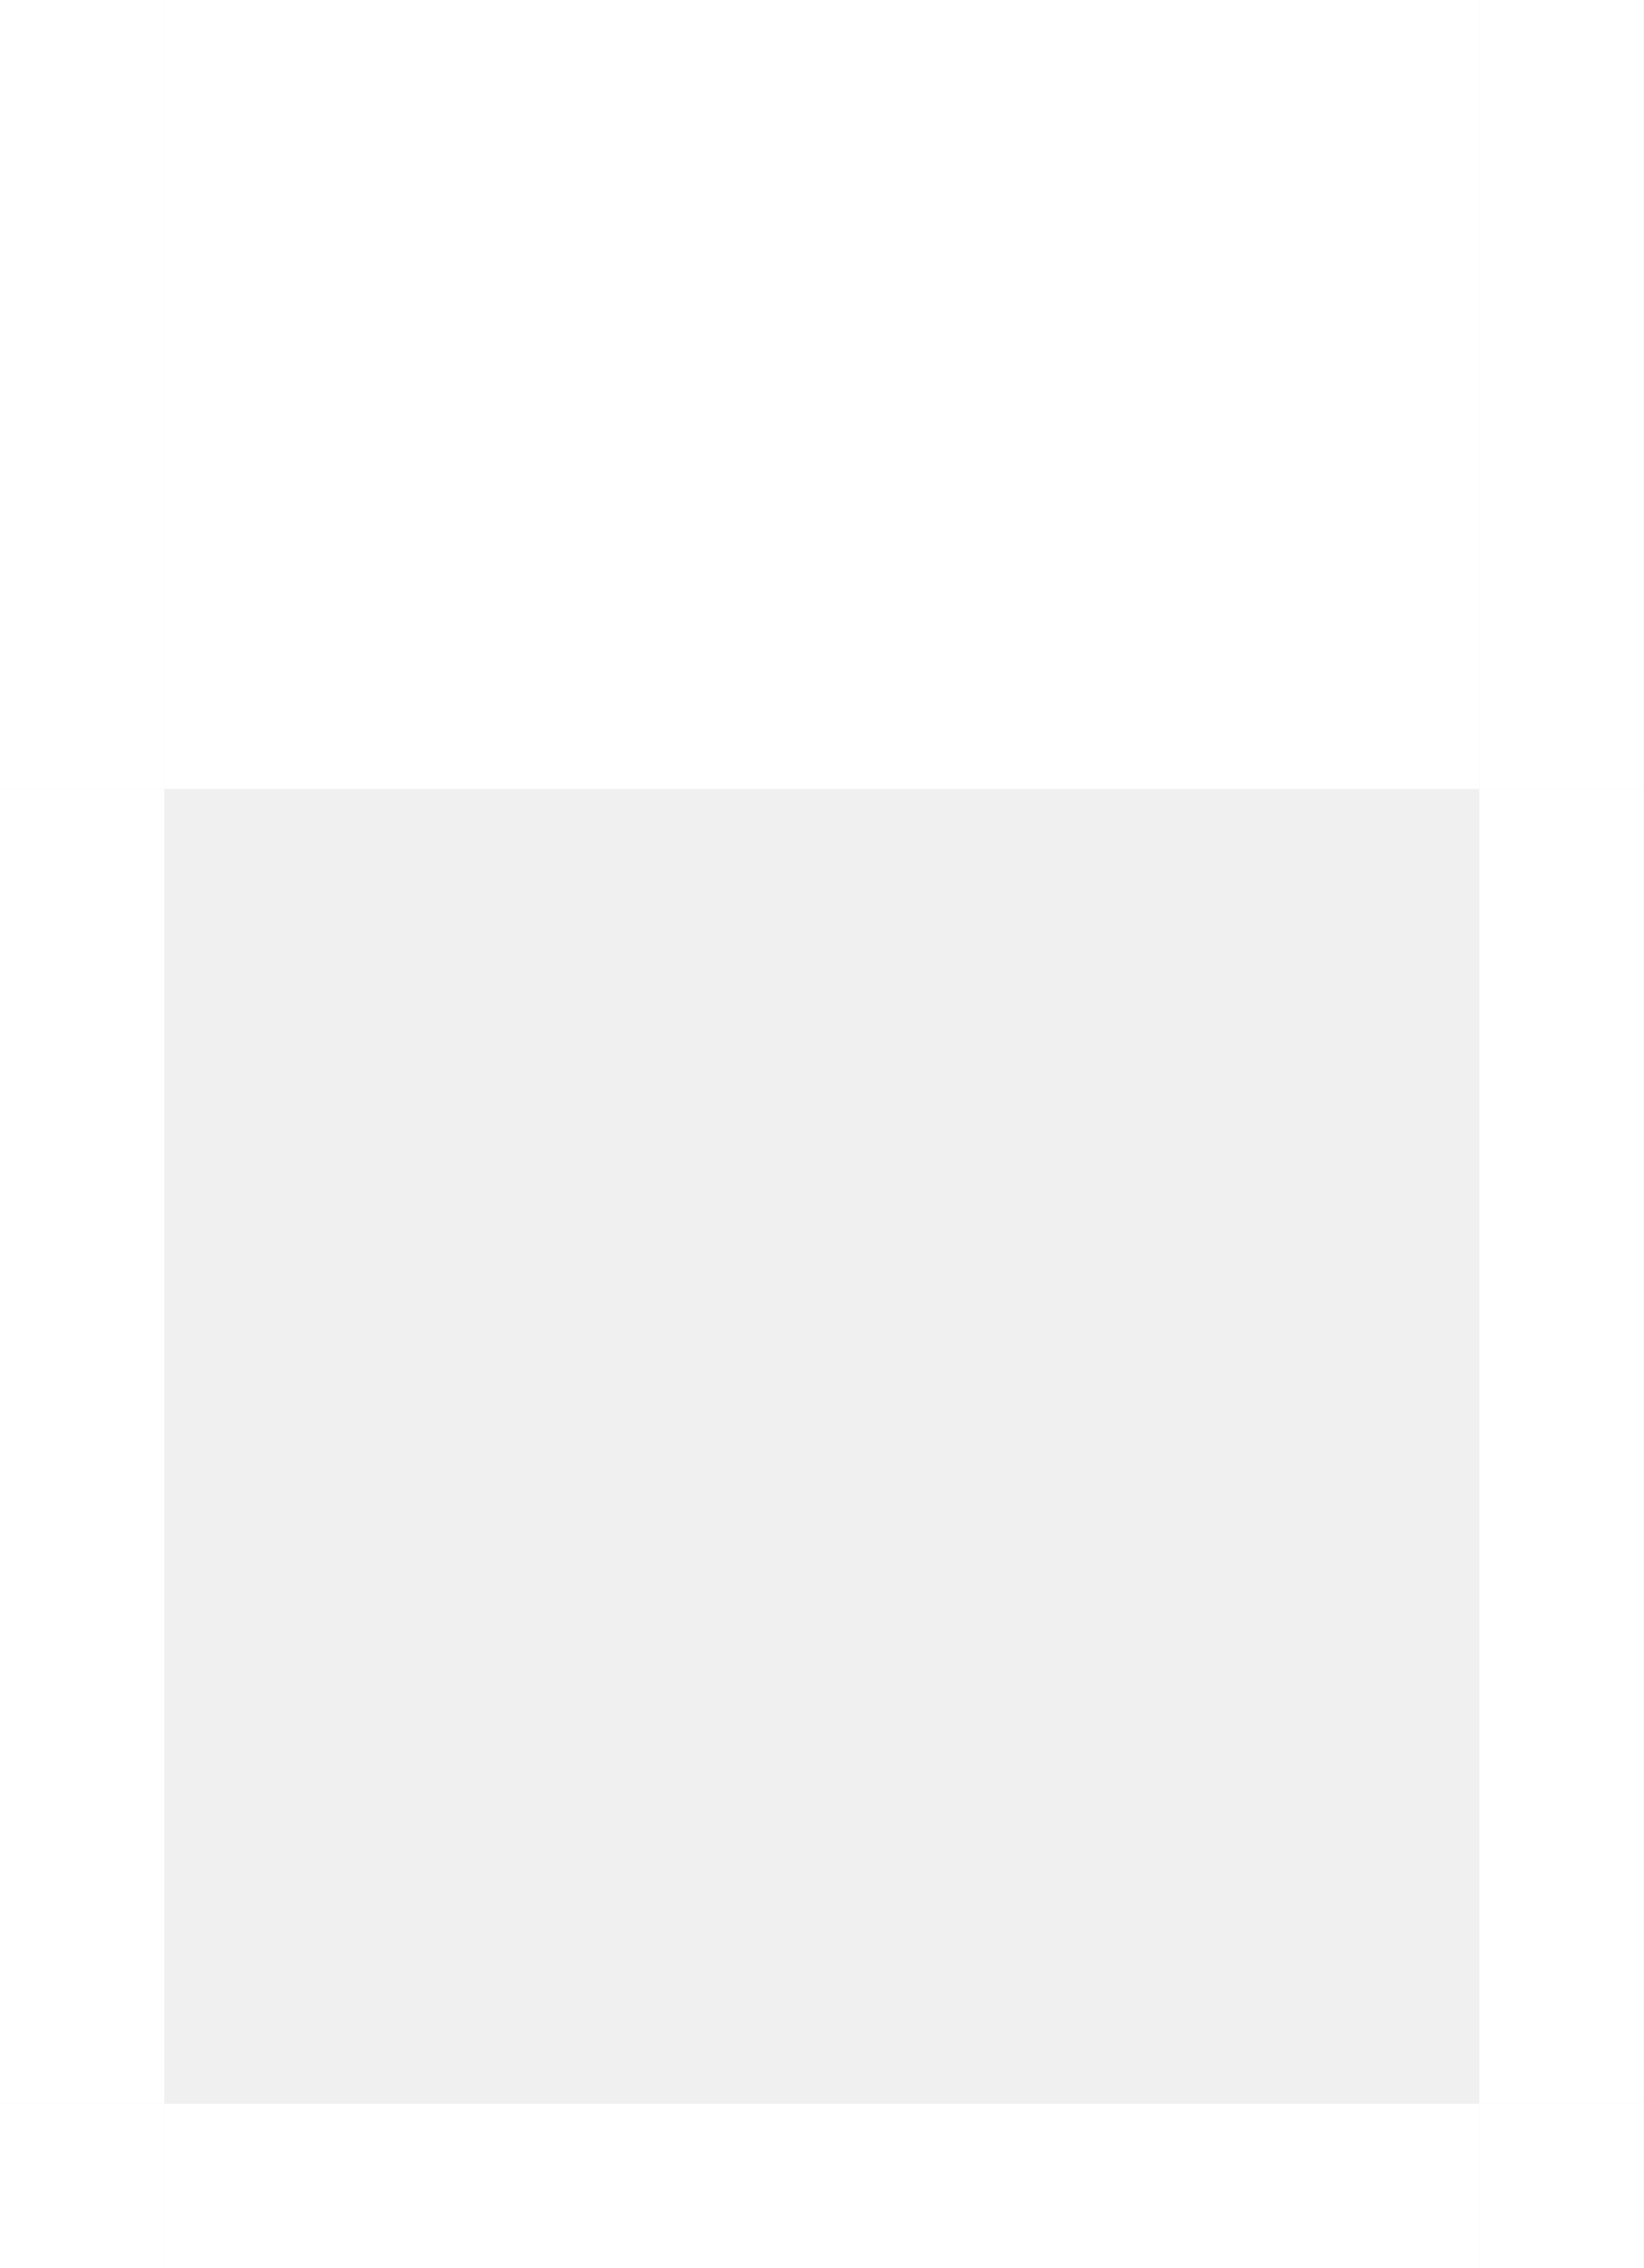
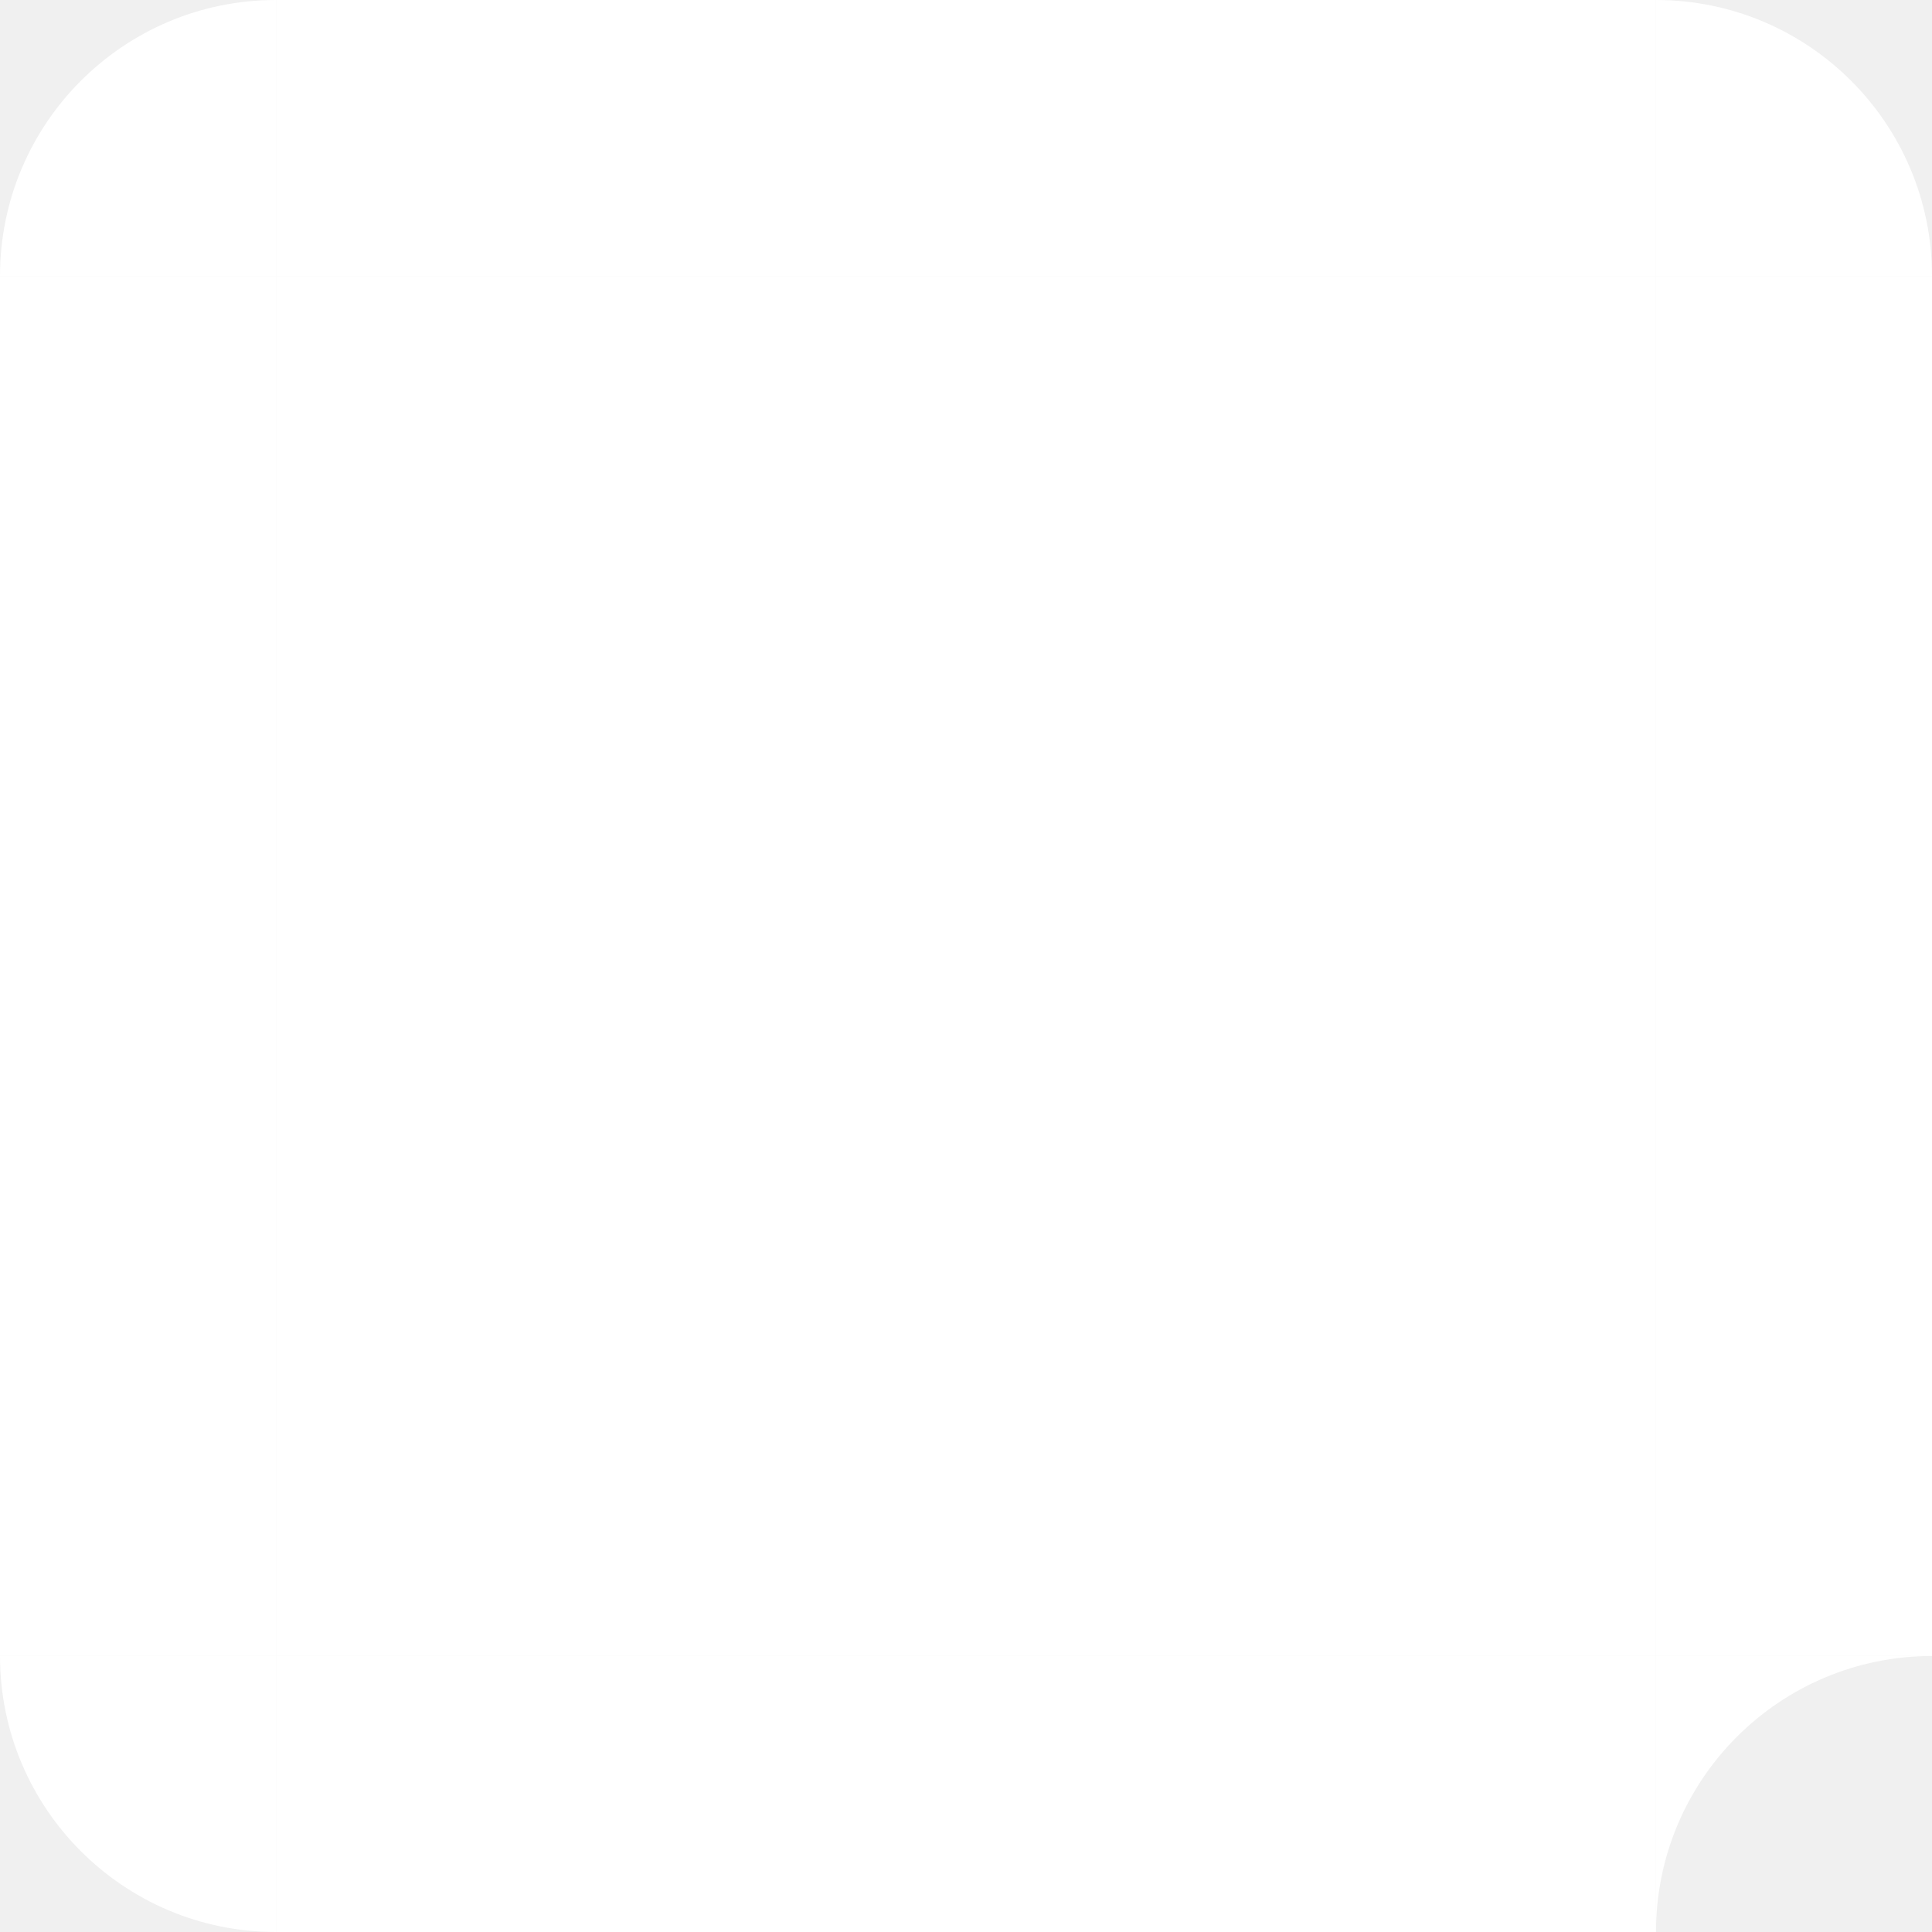
- <svg xmlns="http://www.w3.org/2000/svg" width="50" height="69">
-   <rect id="mask-topleft" width="5" height="24" fill="#ffffff" />
-   <rect id="mask-top" x="5" width="40" height="24" fill="#ffffff" />
-   <rect id="mask-topright" x="45" width="5" height="24" fill="#ffffff" />
-   <rect id="mask-left" y="24" width="5" height="40" fill="#ffffff" />
-   <rect id="mask-right" x="45" y="24" width="5" height="40" fill="#ffffff" />
-   <rect id="mask-bottomleft" y="64" width="5" height="5" fill="#ffffff" />
-   <rect id="mask-bottom" x="5" y="64" width="40" height="5" fill="#ffffff" />
-   <rect id="mask-bottomright" x="45" y="64" width="5" height="5" fill="#ffffff" />
+ <svg xmlns="http://www.w3.org/2000/svg" width="56" height="56">
+   <path id="mask-topleft" d="M8,0 A8,8 0 0 0 0,8 L8,8 Z" fill="#ffffff" />
+   <rect id="mask-top" x="8" width="40" height="8" fill="#ffffff" />
+   <path id="mask-topright" d="M48,0 A8,8 0 0 1 56,8 L48,8 Z" fill="#ffffff" />
+   <rect id="mask-left" y="8" width="8" height="40" fill="#ffffff" />
+   <rect id="mask-center" x="8" y="8" width="40" height="40" fill="#ffffff" />
+   <rect id="mask-right" x="48" y="8" width="8" height="40" fill="#ffffff" />
+   <path id="mask-bottomleft" d="M0,48 A8,8 0 0 0 8,56 L8,48 Z" fill="#ffffff" />
+   <rect id="mask-bottom" x="8" y="48" width="40" height="8" fill="#ffffff" />
+   <path id="mask-bottomright" d="M56,48 A8,8 0 0 0 48,56 L48,48 Z" fill="#ffffff" />
</svg>
